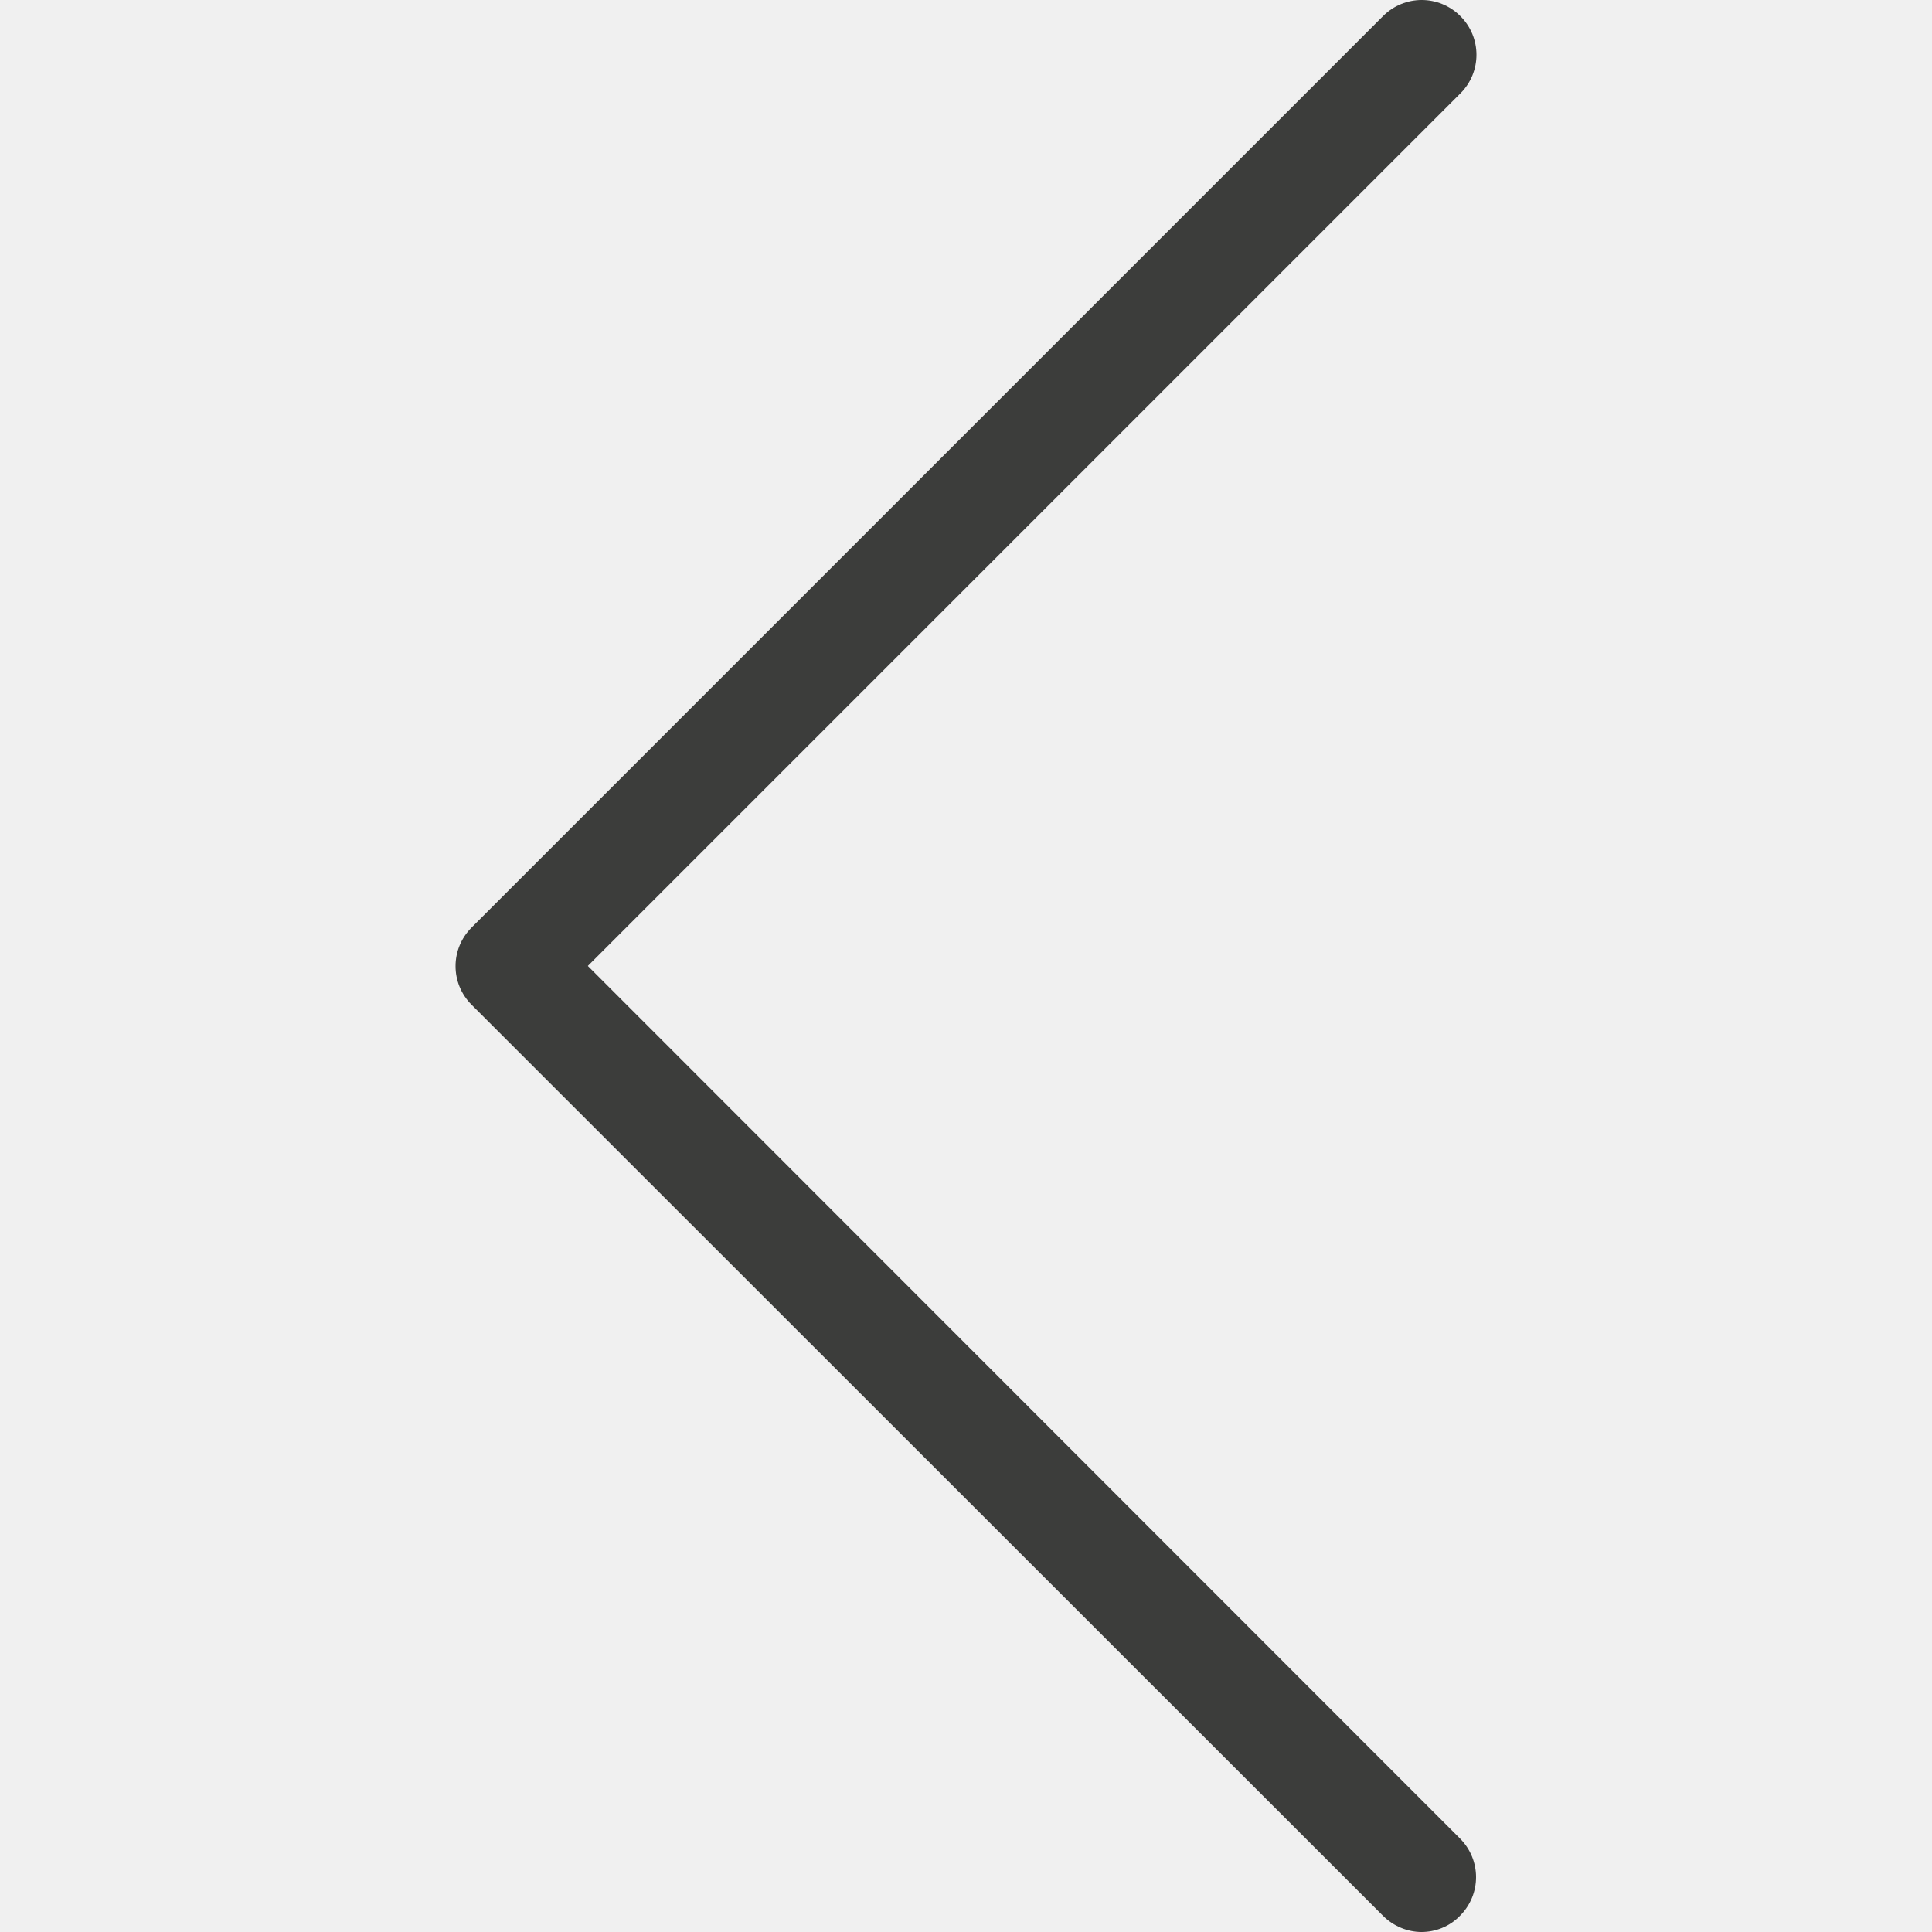
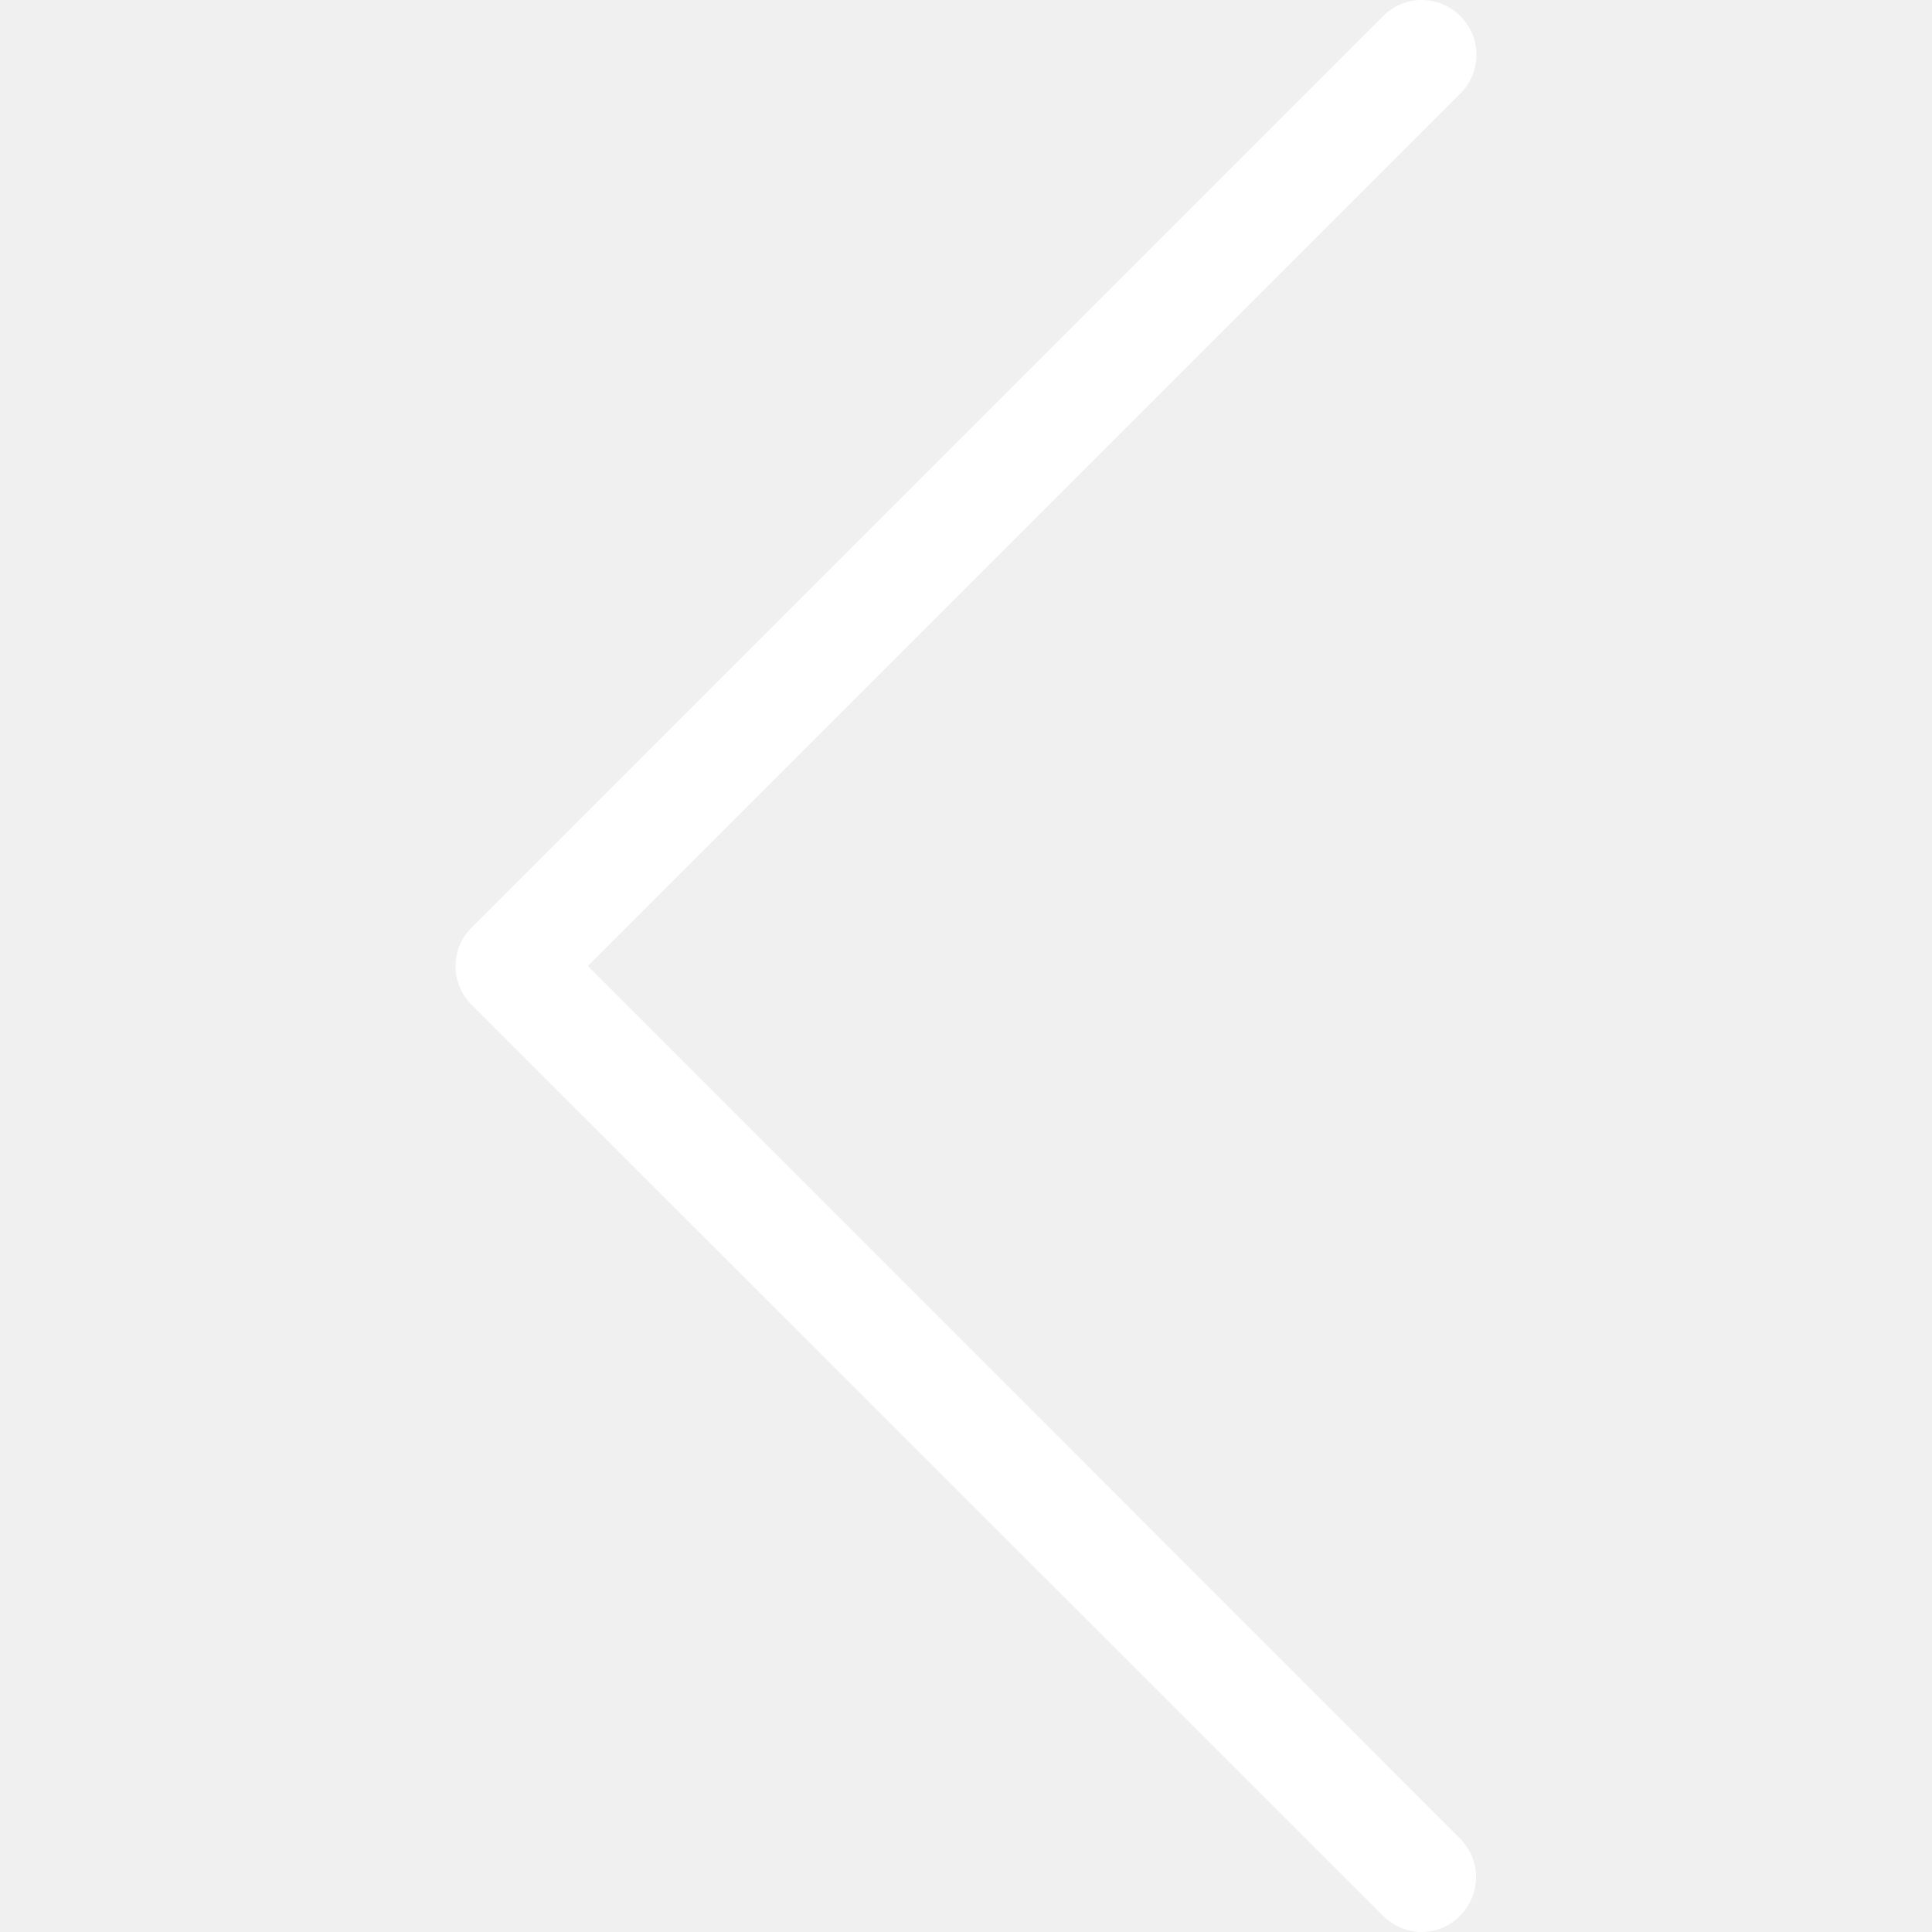
<svg xmlns="http://www.w3.org/2000/svg" version="1.1" id="Capa_1" x="0px" y="0px" viewBox="0 0 477.175 477.175" style="enable-background:new 0 0 477.175 477.175;" xml:space="preserve" width="512px" height="512px" class="">
  <g>
    <g>
-       <path d="M145.188,238.575l215.5-215.5c5.3-5.3,5.3-13.8,0-19.1s-13.8-5.3-19.1,0l-225.1,225.1c-5.3,5.3-5.3,13.8,0,19.1l225.1,225   c2.6,2.6,6.1,4,9.5,4s6.9-1.3,9.5-4c5.3-5.3,5.3-13.8,0-19.1L145.188,238.575z" data-original="#000000" class="active-path" data-old_color="#3c3d3b" fill="#3c3d3b" />
+       <path d="M145.188,238.575l215.5-215.5c5.3-5.3,5.3-13.8,0-19.1s-13.8-5.3-19.1,0l-225.1,225.1c-5.3,5.3-5.3,13.8,0,19.1l225.1,225   c2.6,2.6,6.1,4,9.5,4s6.9-1.3,9.5-4c5.3-5.3,5.3-13.8,0-19.1L145.188,238.575z" data-original="#000000" class="active-path" data-old_color="#3c3d3b" fill="#ffffff" />
    </g>
  </g>
</svg>
